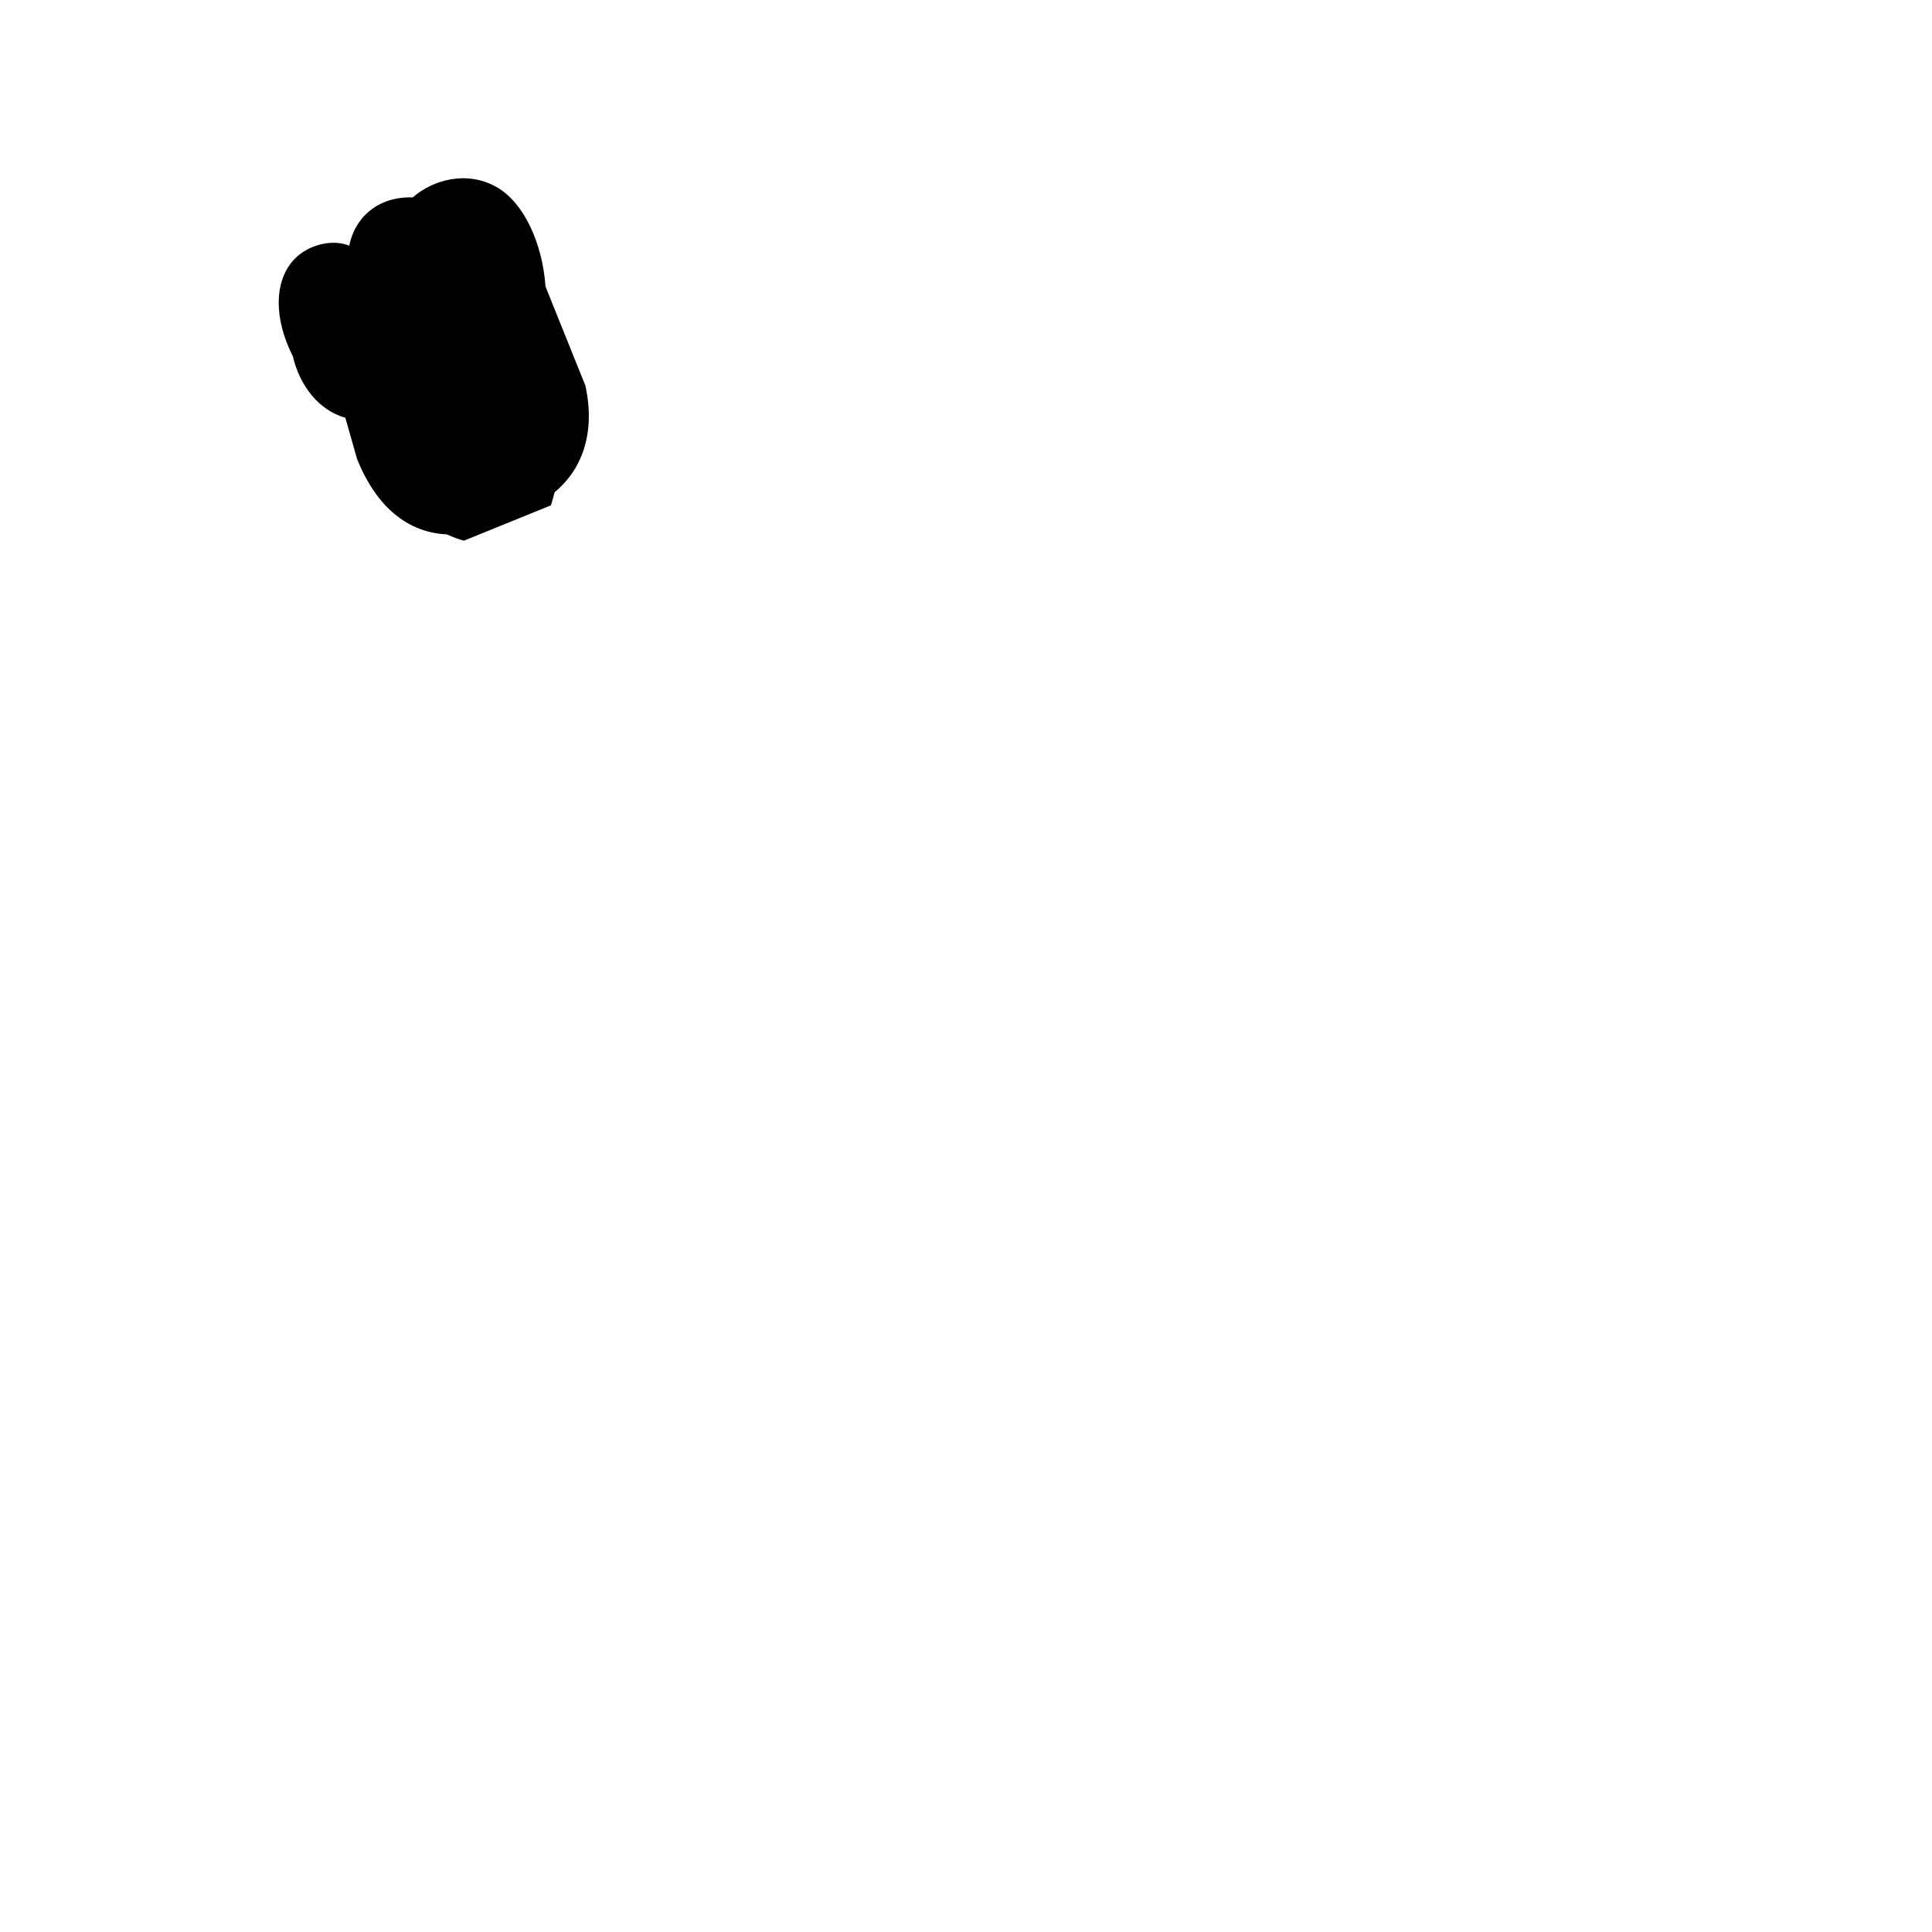
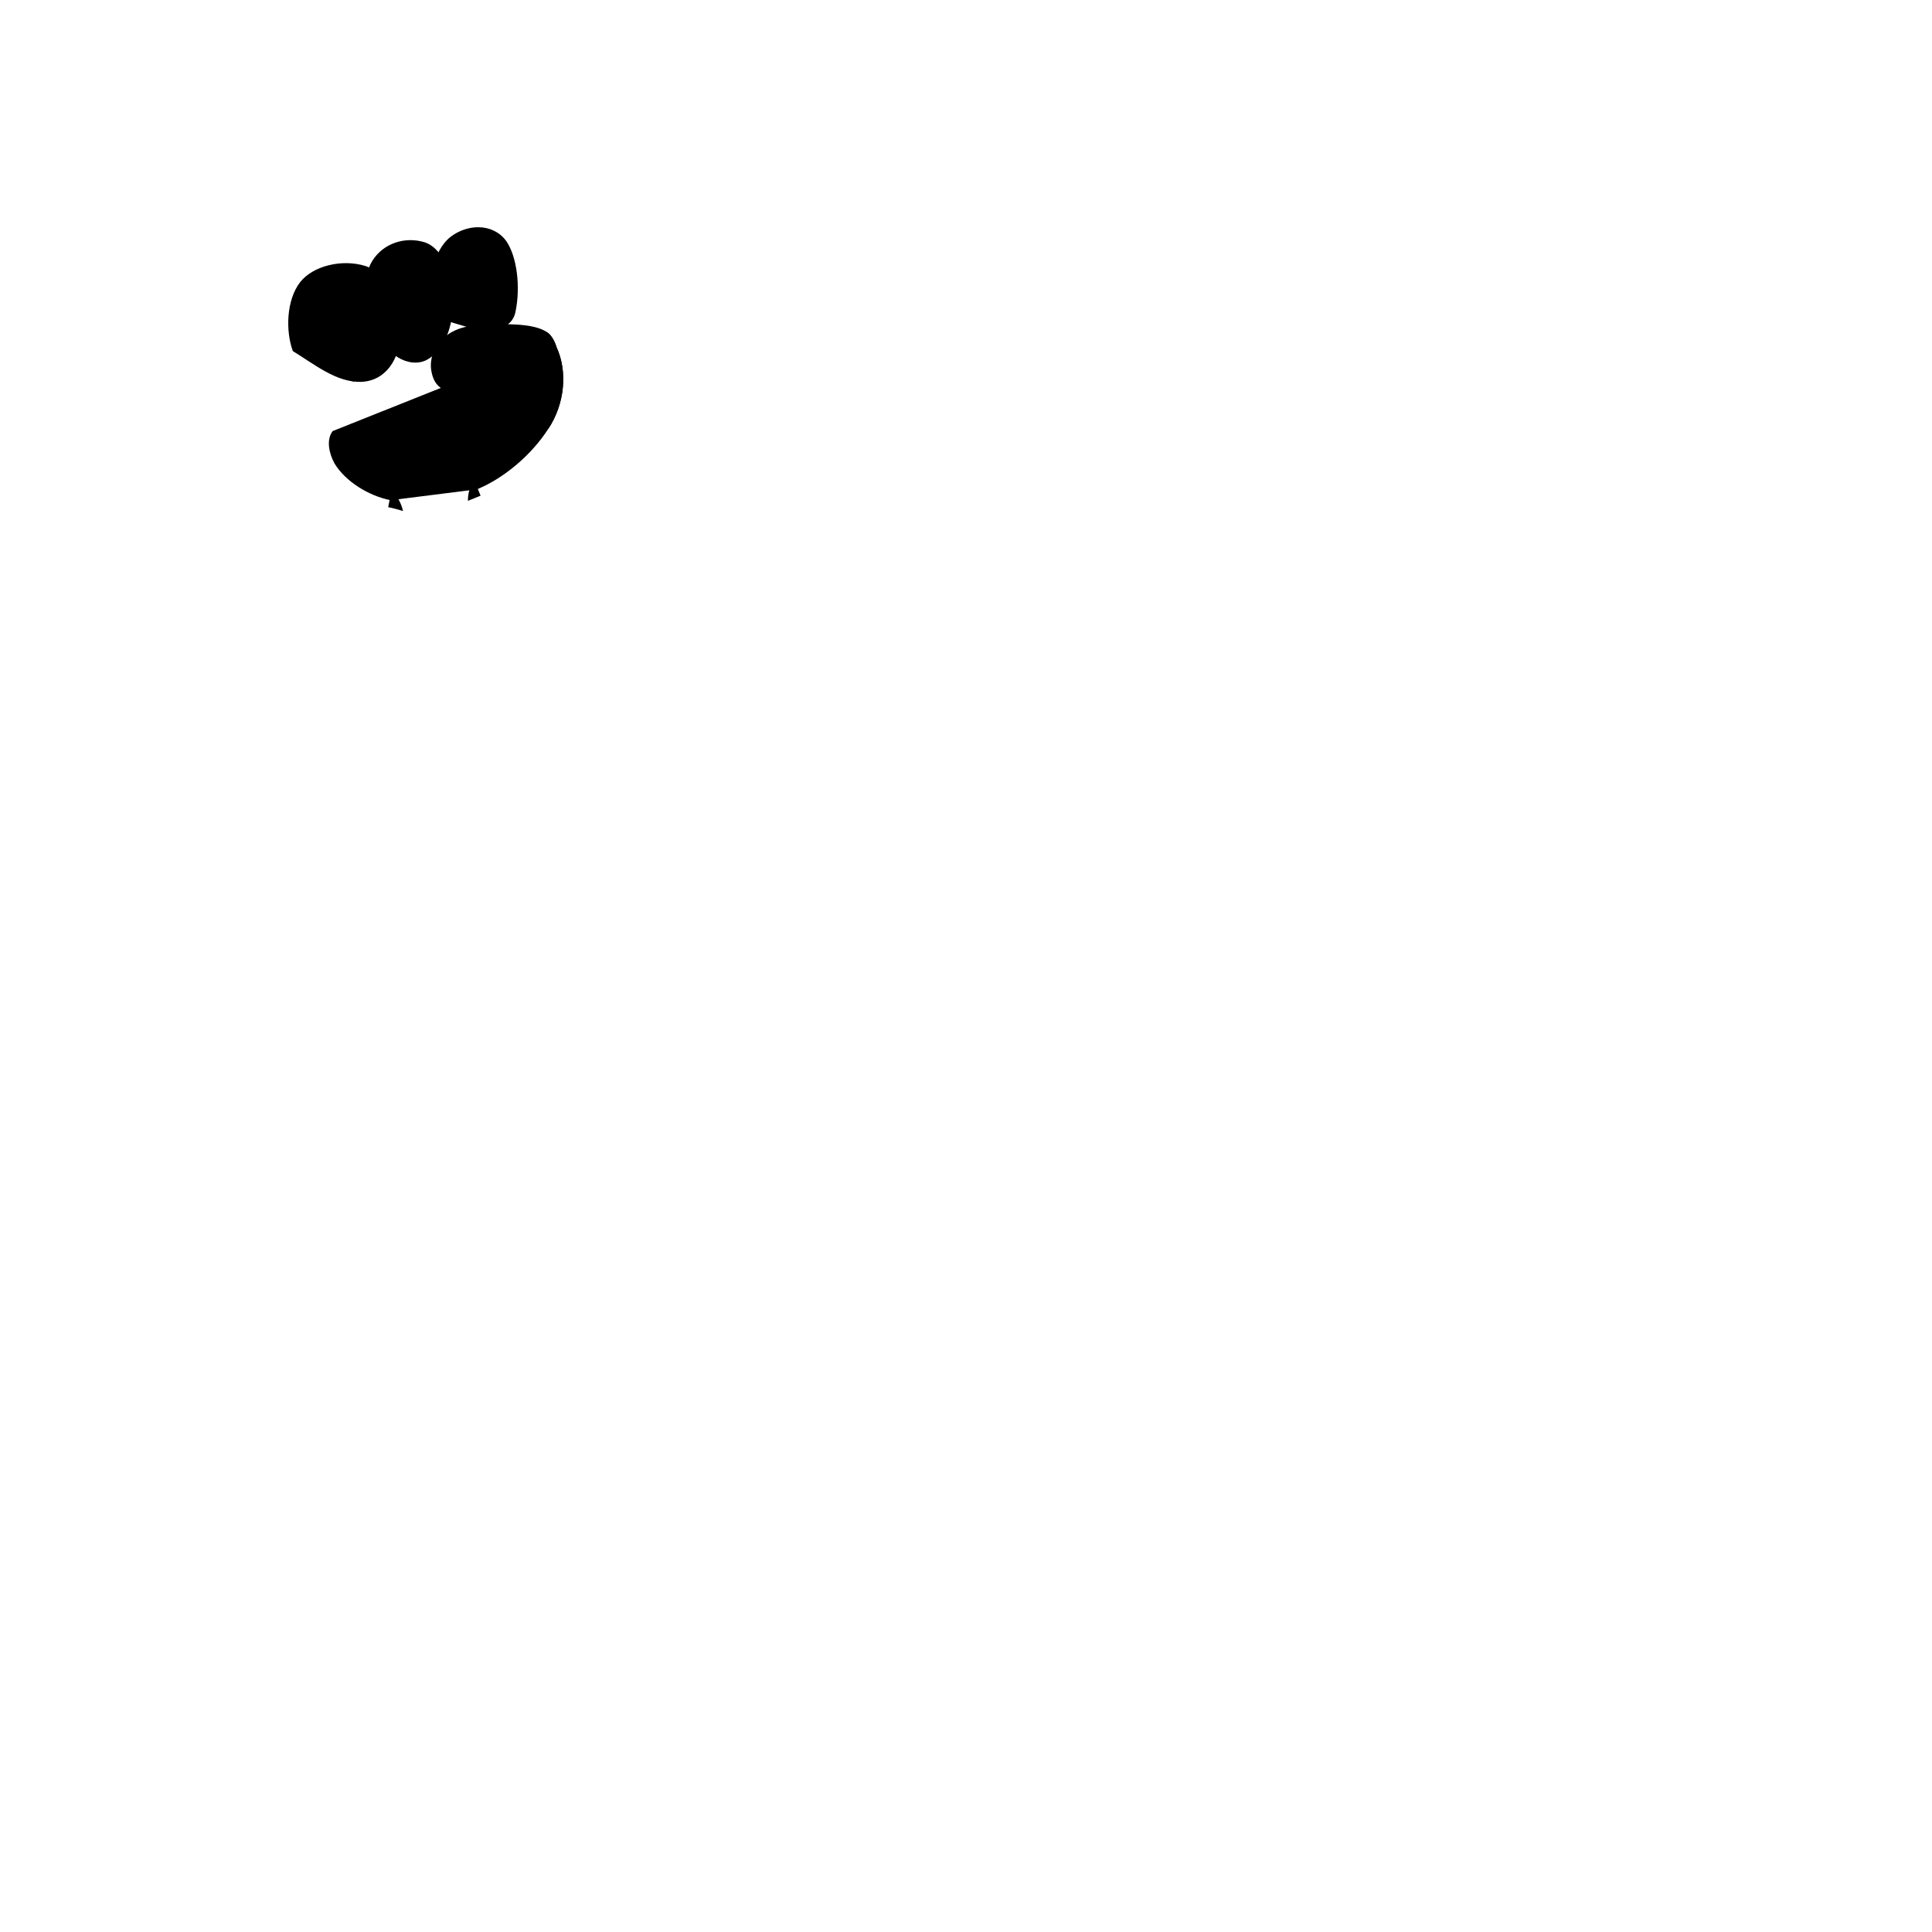
<svg xmlns="http://www.w3.org/2000/svg" viewBox="-80 0 640 640">
  <g id="hand-l">
-     <path class="s0" d="m17 118c-8.3-16.5-5.2-31.5 6.6-36.2c4-1.6 8.4-1.9 12.1-0.4c2-10 10.2-16.4 21-16c6.8-5.9 17.8-8.9 27.5-3.6c9.7 5.3 15.6 19.6 16.5 33.1l13.2 32.8c3.7 16.7-1.7 29.7-12.5 37.1l-30.2 12.2c-13.4 0.7-25.5-6.6-32.9-24.9l-3.9-13.7c-8.8-2.5-15.1-10.6-17.4-20.4z" />
-     <path class="s1" d="m23.5 115.3c-5.3-13.1-3.3-23.1 3.2-25.8c4-1.6 7.7 0 9.9 5.3c0.5 8.9 2.9 18.7 7.9 27.3c-2.4 5.5-8.9 8.1-14.9 4.4c-3-3.3-4.5-7.2-6.1-11.2z" />
-     <path class="s1" d="m45 100.5c-5.3-13.1-1.9-23.5 5.9-26.7c5.3-2.1 9.5 0.7 10.7 7.8c-0.6 9.4 0.5 19.7 3.7 27.6c-3.7 6-10.8 7.3-16.1 1.8c-2.9-3.3-4.5-7.3-4.2-10.5z" />
-     <path class="s1" d="m65.7 87.6c-3.5-12.4 2.3-20.7 11.7-20c6.8 1.8 12 10.5 13 20.7c-6.3-0.5-14.7 1.4-22.6 4.6z" />
-     <path class="s1" d="m65 112.2c-3.1-7.7 5-14.1 17.8-16.2c10.3-1.1 16.1 5.6 17.7 17.2c6.4 15.8 8 34.9 2 54.2l-28.8 11.7c-13.7-3.7-22.9-15.3-28.5-32.8l19.6-7.9c-0.5 6.3 0.3 11.9 3.2 15.4c2.6-1 3.1-7.4 4.5-15.5c7.8-3.1 15.1-7.7 20.2-14.2c-8.5 1.8-17.9 1.1-22.7-3.1c-2.3-2.1-3.9-6.1-5-8.8z" />
+     <path class="s4" d="m49.4 165.7c-7.2-1.4-15-6.2-18.6-12.2c-1.8-3.3-2.8-7.8-0.6-10.7c12-4.8 27.6-11 39.6-15.8c9.6-3.9 19.2-11.3 26.4-15.9c2.4-1.4 4.8-1.4 6-0.2c1.2 1.4 1.8 2.9 2.2 4.2c3.6 7.8 2.8 18.6-2.8 27c-5.4 8.4-14.4 16.2-23.6 20" />
+     <path class="s0" d="m48.6 168c2.9 0.6 4.9 1.3 4.9 1.3c0 0-1.1-5.4-4-6z" />
+     <path class="s0" d="m77.4 159.8c-2.5 1-2.4 6.1-2.4 6.1c0 0 1.8-0.7 4.2-1.7z" />
+     <path class="s0" d="m67.4 132.5c-3.8 4.2-6.2 11.4-5 17c1.4-5.3 3.6-11 7.2-14.9z" />
+     <path class="s4" d="m63.2 104.9c-1.8-10.8 0-21.6 6-26.4c5.4-4.2 13.8-4.8 18.4 1.2c3.8 5.4 4.8 15.6 3.2 23.4c-0.8 4.8-5.4 6.6-11.4 6.6z" />
+     <path class="s4" d="m43.4 108.5c-3-8.4-3.4-16.8 0-22.2c3.6-5.7 10.8-8.1 17.4-6c6.6 2.4 9.5 12 9.2 21c-0.2 8.4-3.6 15.6-9.2 18.2c-5.4 2.2-12.6-1.4-17.4-11z" />
+     <path class="s4" d="m17 116.3c-2.4-6.6-2.2-16.8 2.4-22.8c4.2-5.4 13.8-7.8 21.6-5.4c7.8 2.6 12 12 11.8 21.6c-0.3 9.6-5.2 16.5-13.2 16.8c-8.2 0.2-15.4-5.8-22.6-10.2z" />
+     <path class="s0" d="m24 105.1c-0.3-2.9 3.3-3.1 3.6-0.2c0.4 6.6 4.4 14.4 11.2 18.9l-1.6 2.7c-7.6-4.1-12.4-12-13.2-21.4z" />
+     <path class="s4" d="m88 128.6c-5 1.7-13.4 2.7-20 0.9c-3.6-1.2-4.8-4.2-5.2-7.2c-0.8-7.2 5.2-13.8 14.2-14.4c10.8-0.9 21.6-0.9 25.2 3" />
+     <path class="s0" d="m88.5 131c4.7-1.5 5.3-9.3 5.3-9.3c0 0-2.2 3.2-6.9 4.8z" />
+     <path class="s4" d="m100.9 109.9c0.5 0.3 0.9 0.6 1.3 1c1.2 1.4 1.8 2.9 2.2 4.2c3.6 7.8 2.8 18.6-2.8 27" />
  </g>
</svg>
